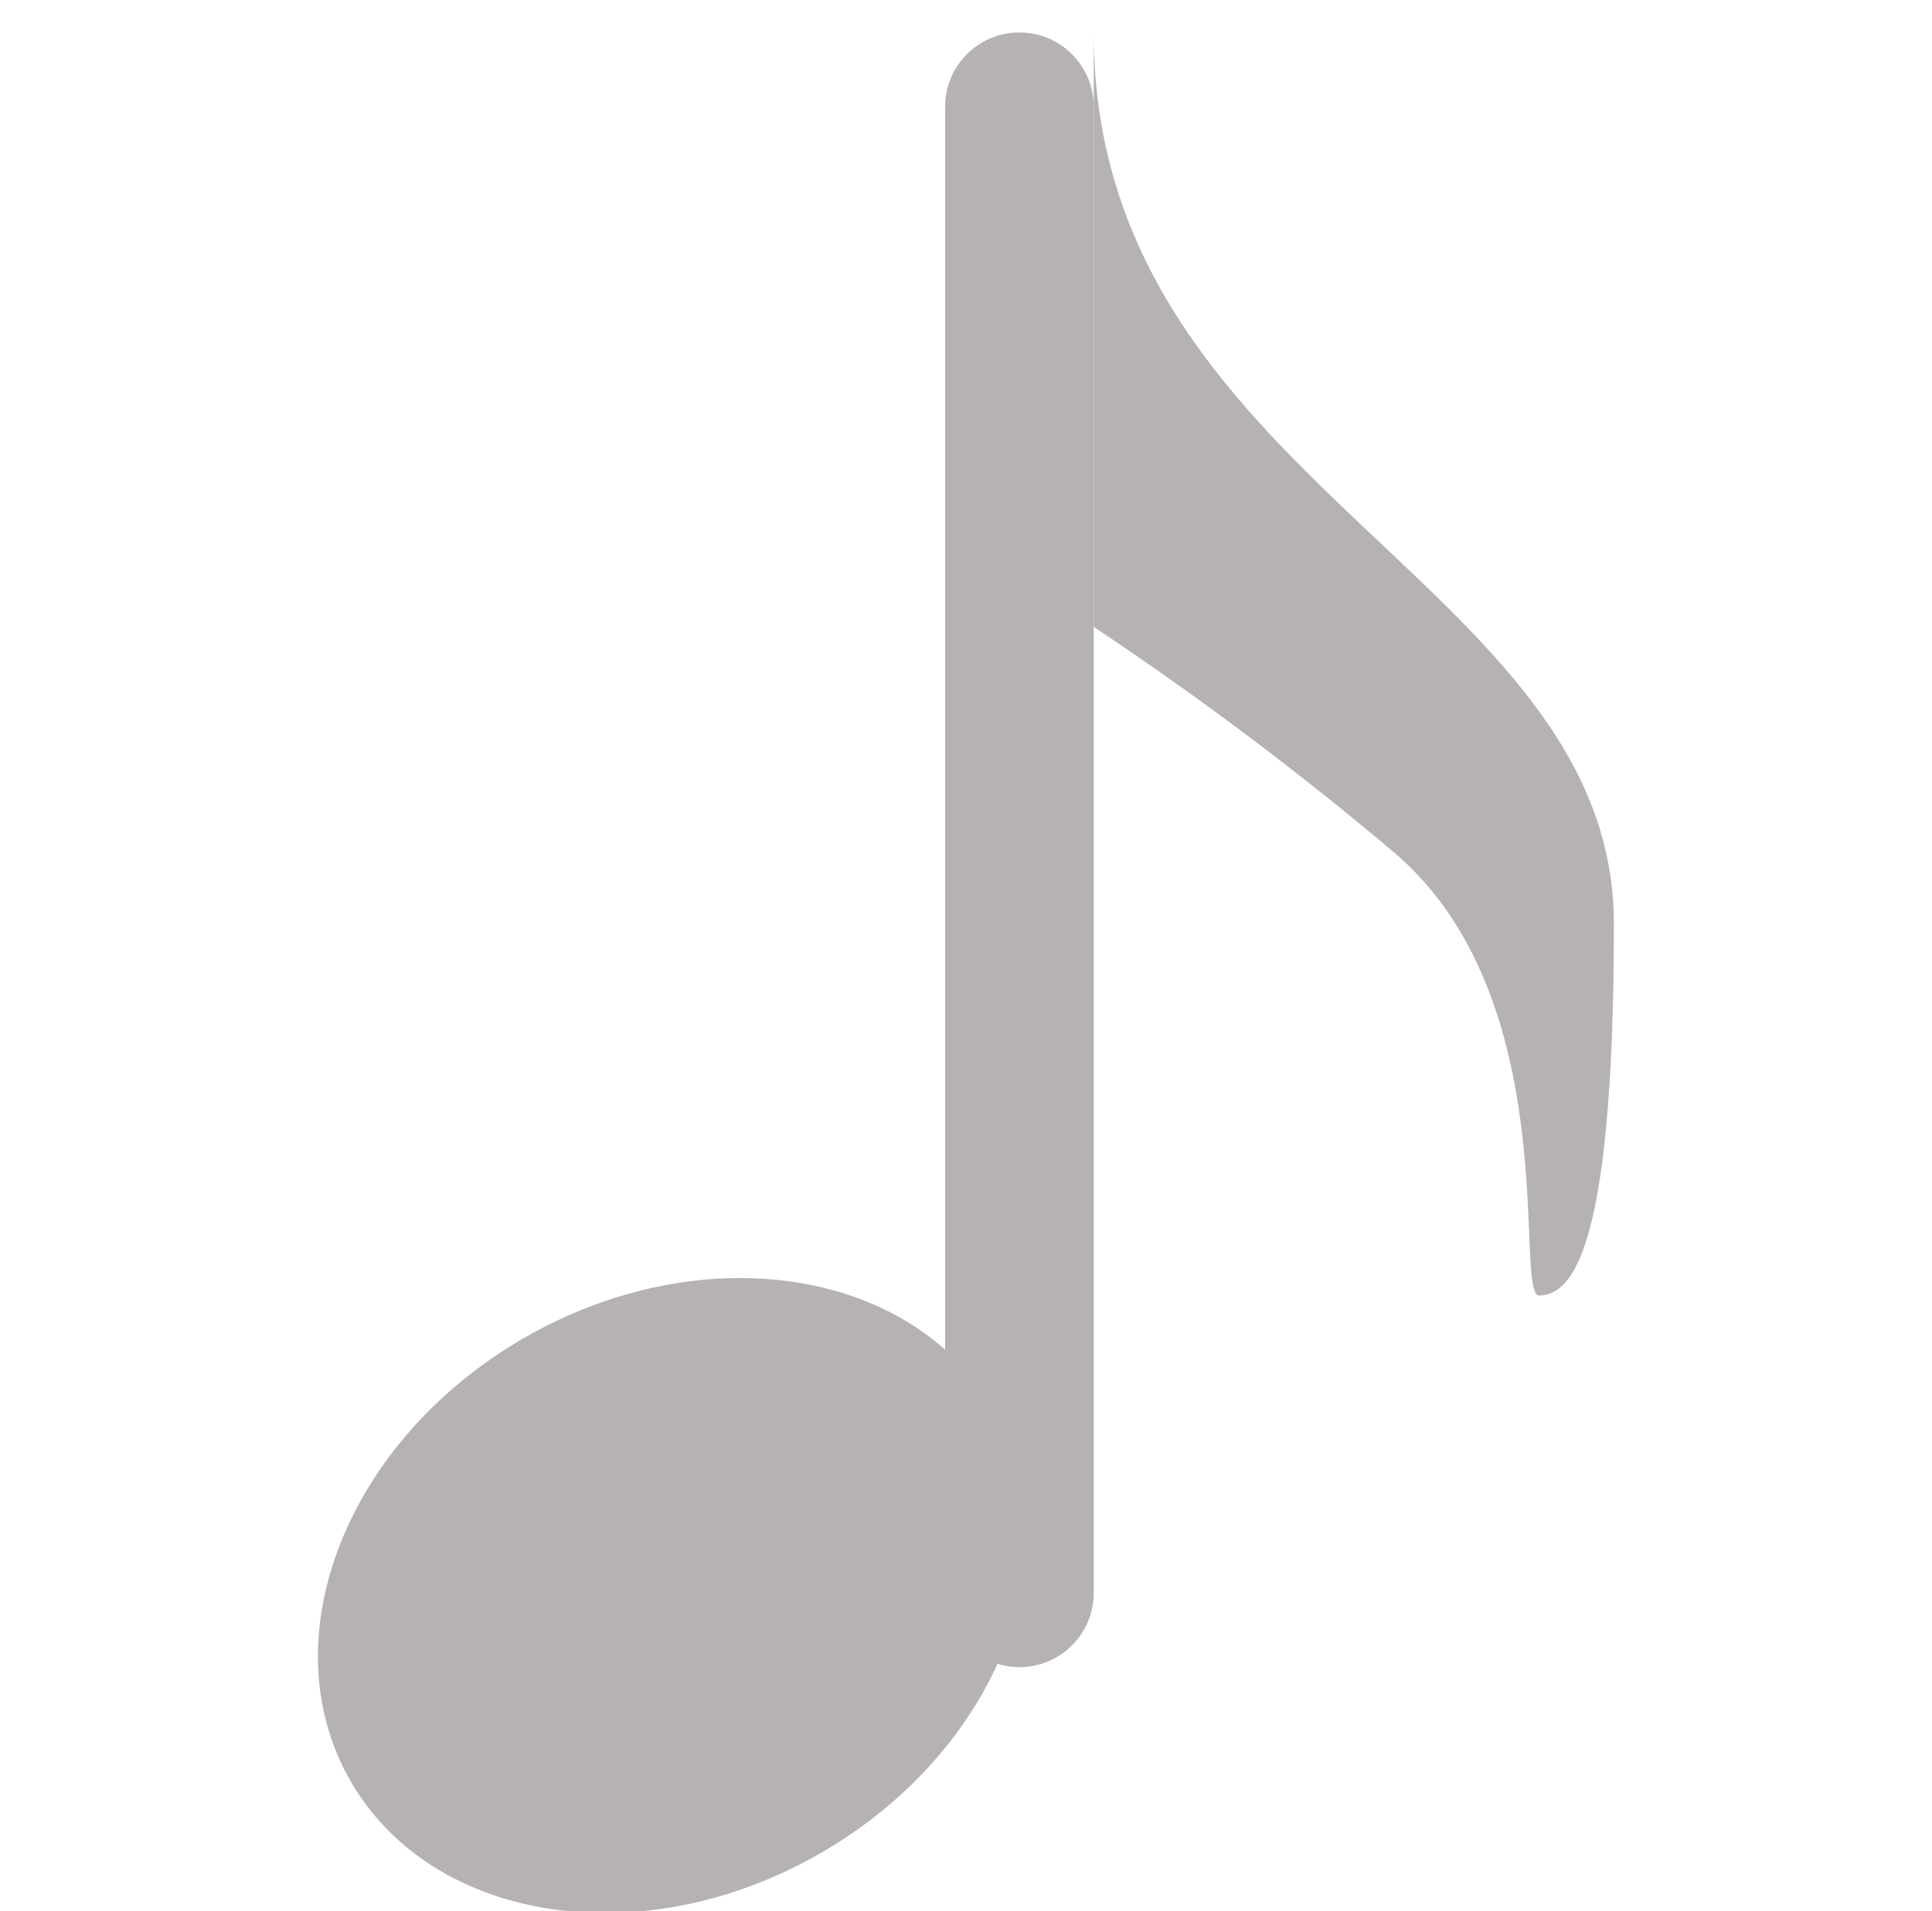
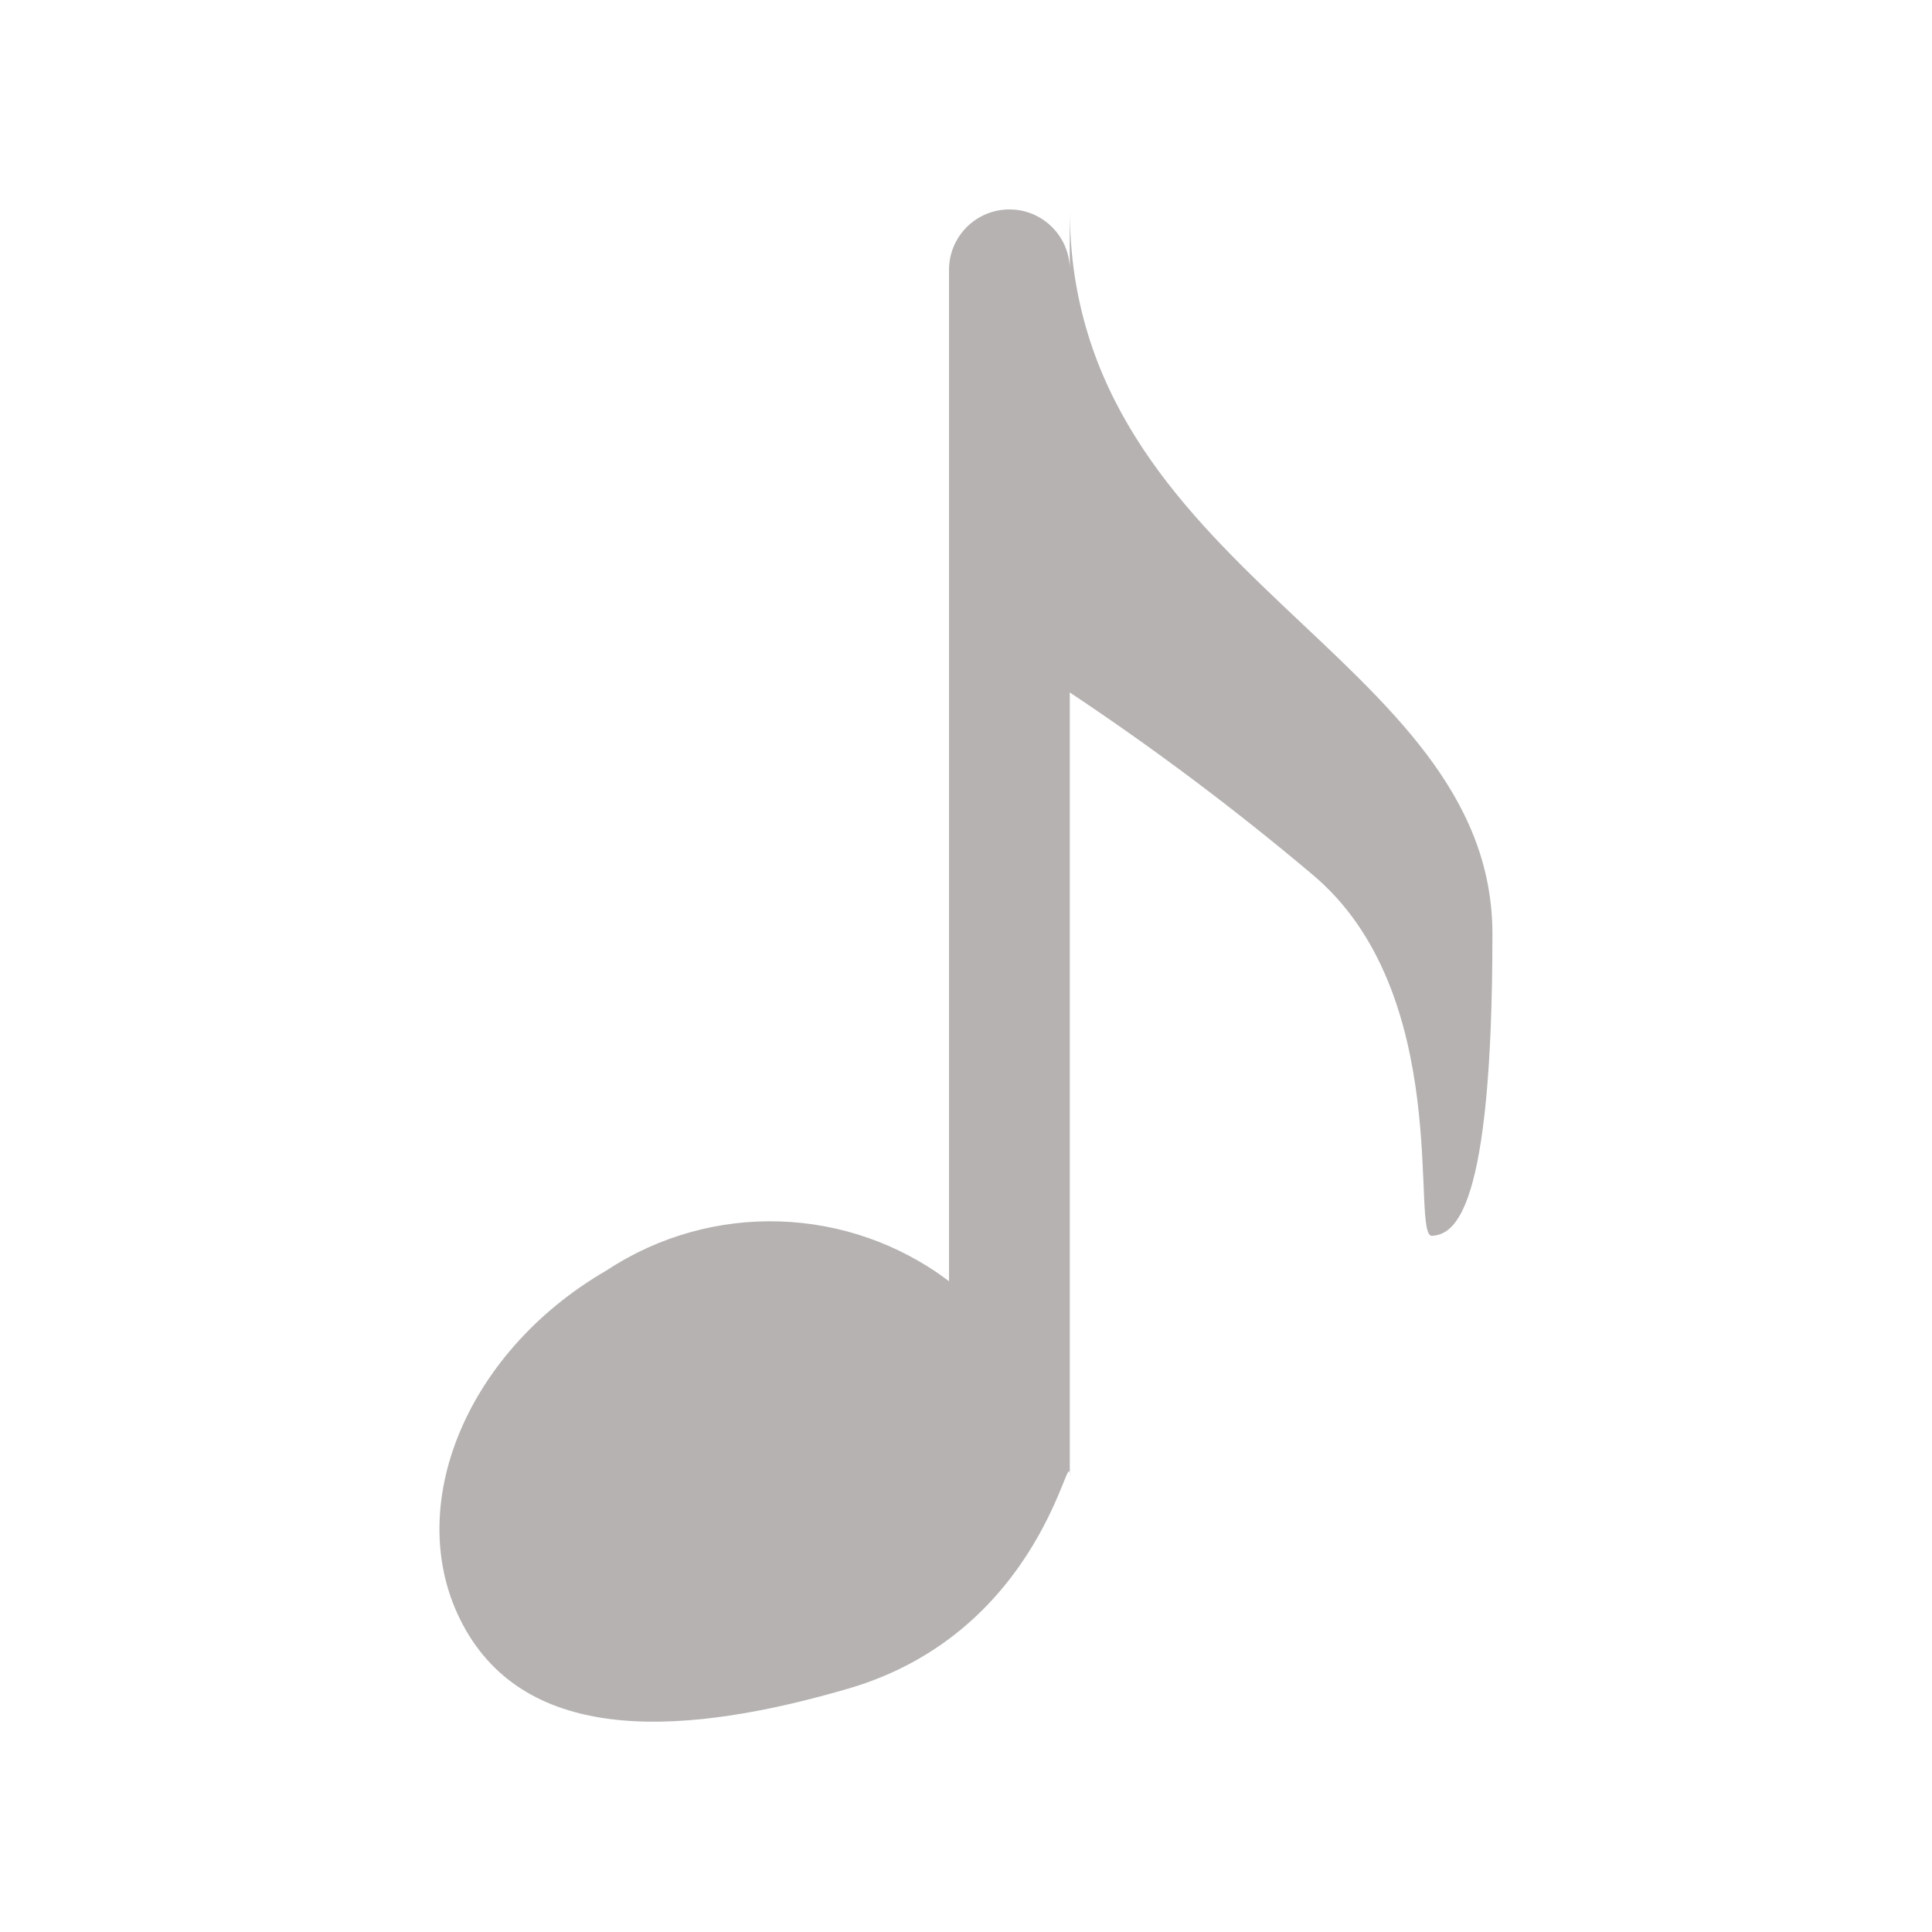
- <svg xmlns="http://www.w3.org/2000/svg" id="Sounds" width="26" height="25.718" viewBox="0 0 26 25.718">
+ <svg xmlns="http://www.w3.org/2000/svg" width="32" height="32" viewBox="0 0 32 32">
  <defs>
    <style>
-       .cls-1, .cls-2 {
+       .cls-1 {
        fill: #b5b2b1;
-       }
- 
-       .cls-2 {
        fill-rule: evenodd;
      }
    </style>
  </defs>
-   <rect id="Rounded_Rectangle_8" data-name="Rounded Rectangle 8" class="cls-1" x="12.719" y="0.437" width="2" height="22" rx="1" ry="1" />
-   <path class="cls-2" d="M43.33,173.572c2.392-1.381,5.226-.949,6.33.964s0.061,4.583-2.33,5.964-5.226.949-6.33-.964S40.939,174.953,43.33,173.572Z" transform="translate(-36.281 -155.563)" />
-   <path class="cls-2" d="M51,156c0,6.063,7,7.358,7,12s-0.634,4.975-1,5,0.383-4.028-2-6a44.368,44.368,0,0,0-4-3v-8Z" transform="translate(-36.281 -155.563)" />
+   <path class="cls-1" d="M57,173c-0.366.025,0.383-4.028-2-6a44.368,44.368,0,0,0-4-3v13c0-.714-0.406,2.548-3.67,3.5-2.651.773-5.226,0.949-6.33-.964s-0.061-4.583,2.33-5.964a4.917,4.917,0,0,1,5.67.18V157a1,1,0,0,1,2,0v-1c0,6.063,7,7.358,7,12S57.366,172.975,57,173Z" transform="translate(-33.281 -152.531)" />
</svg>
